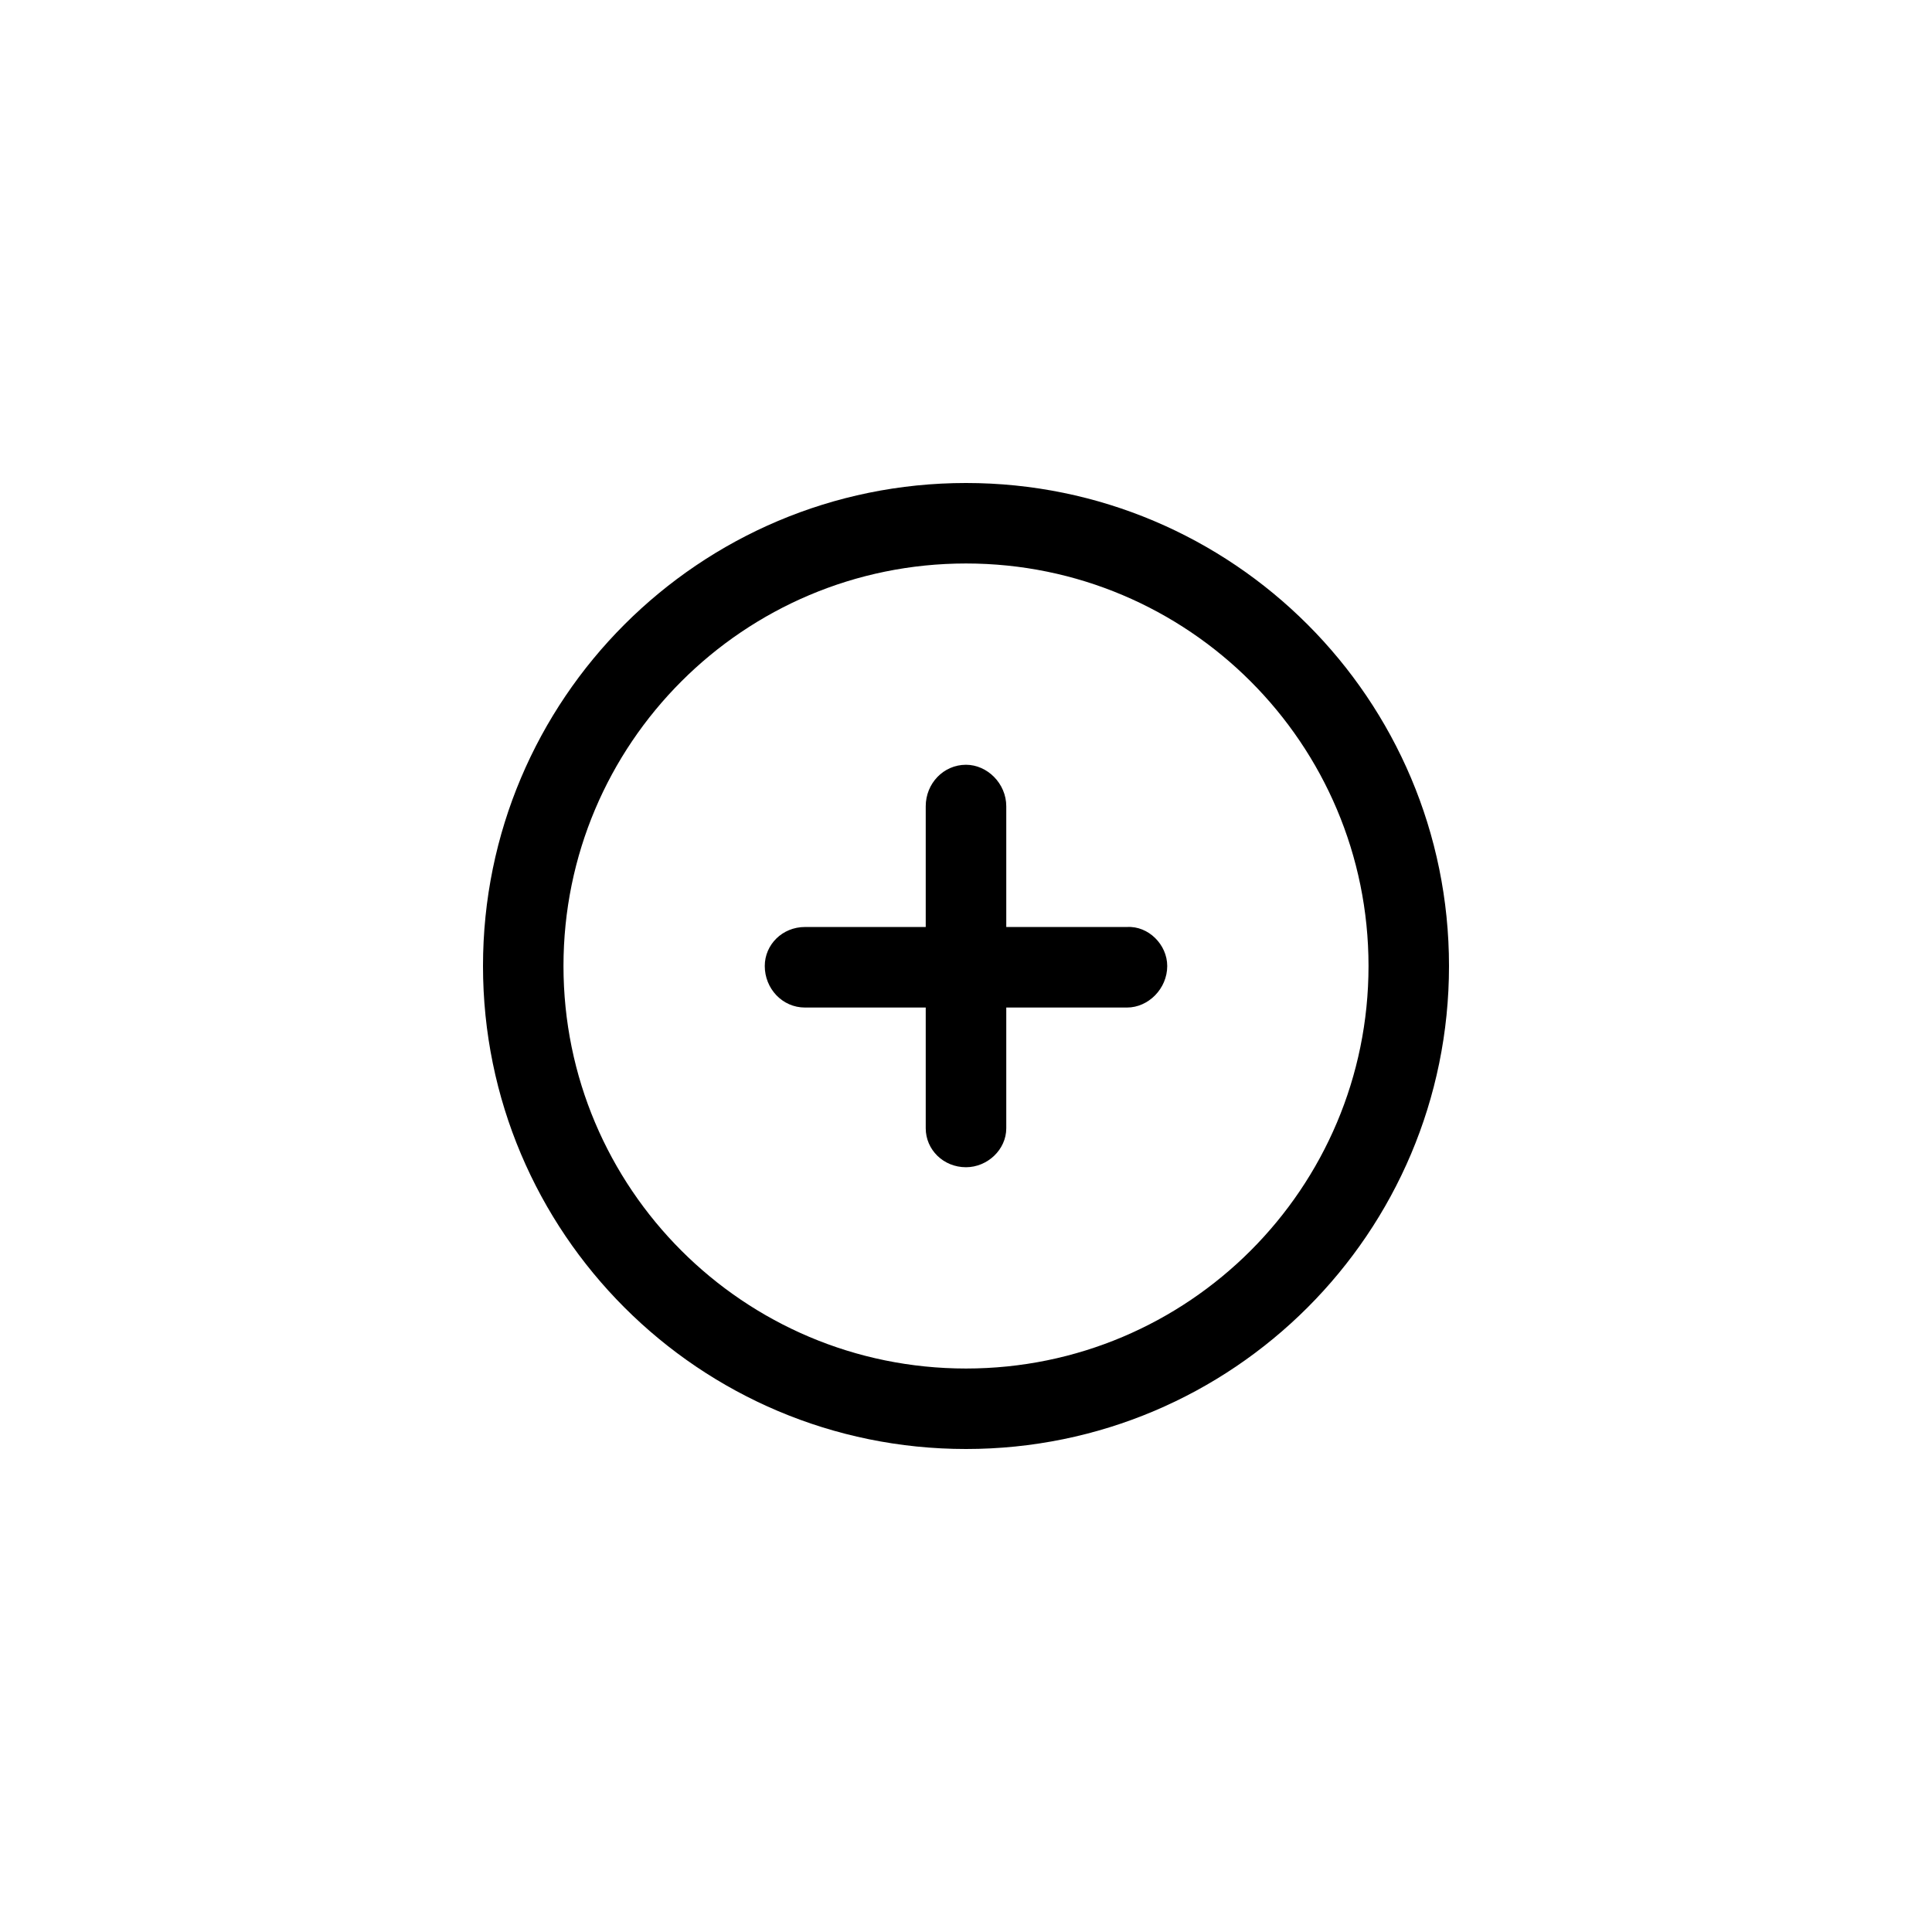
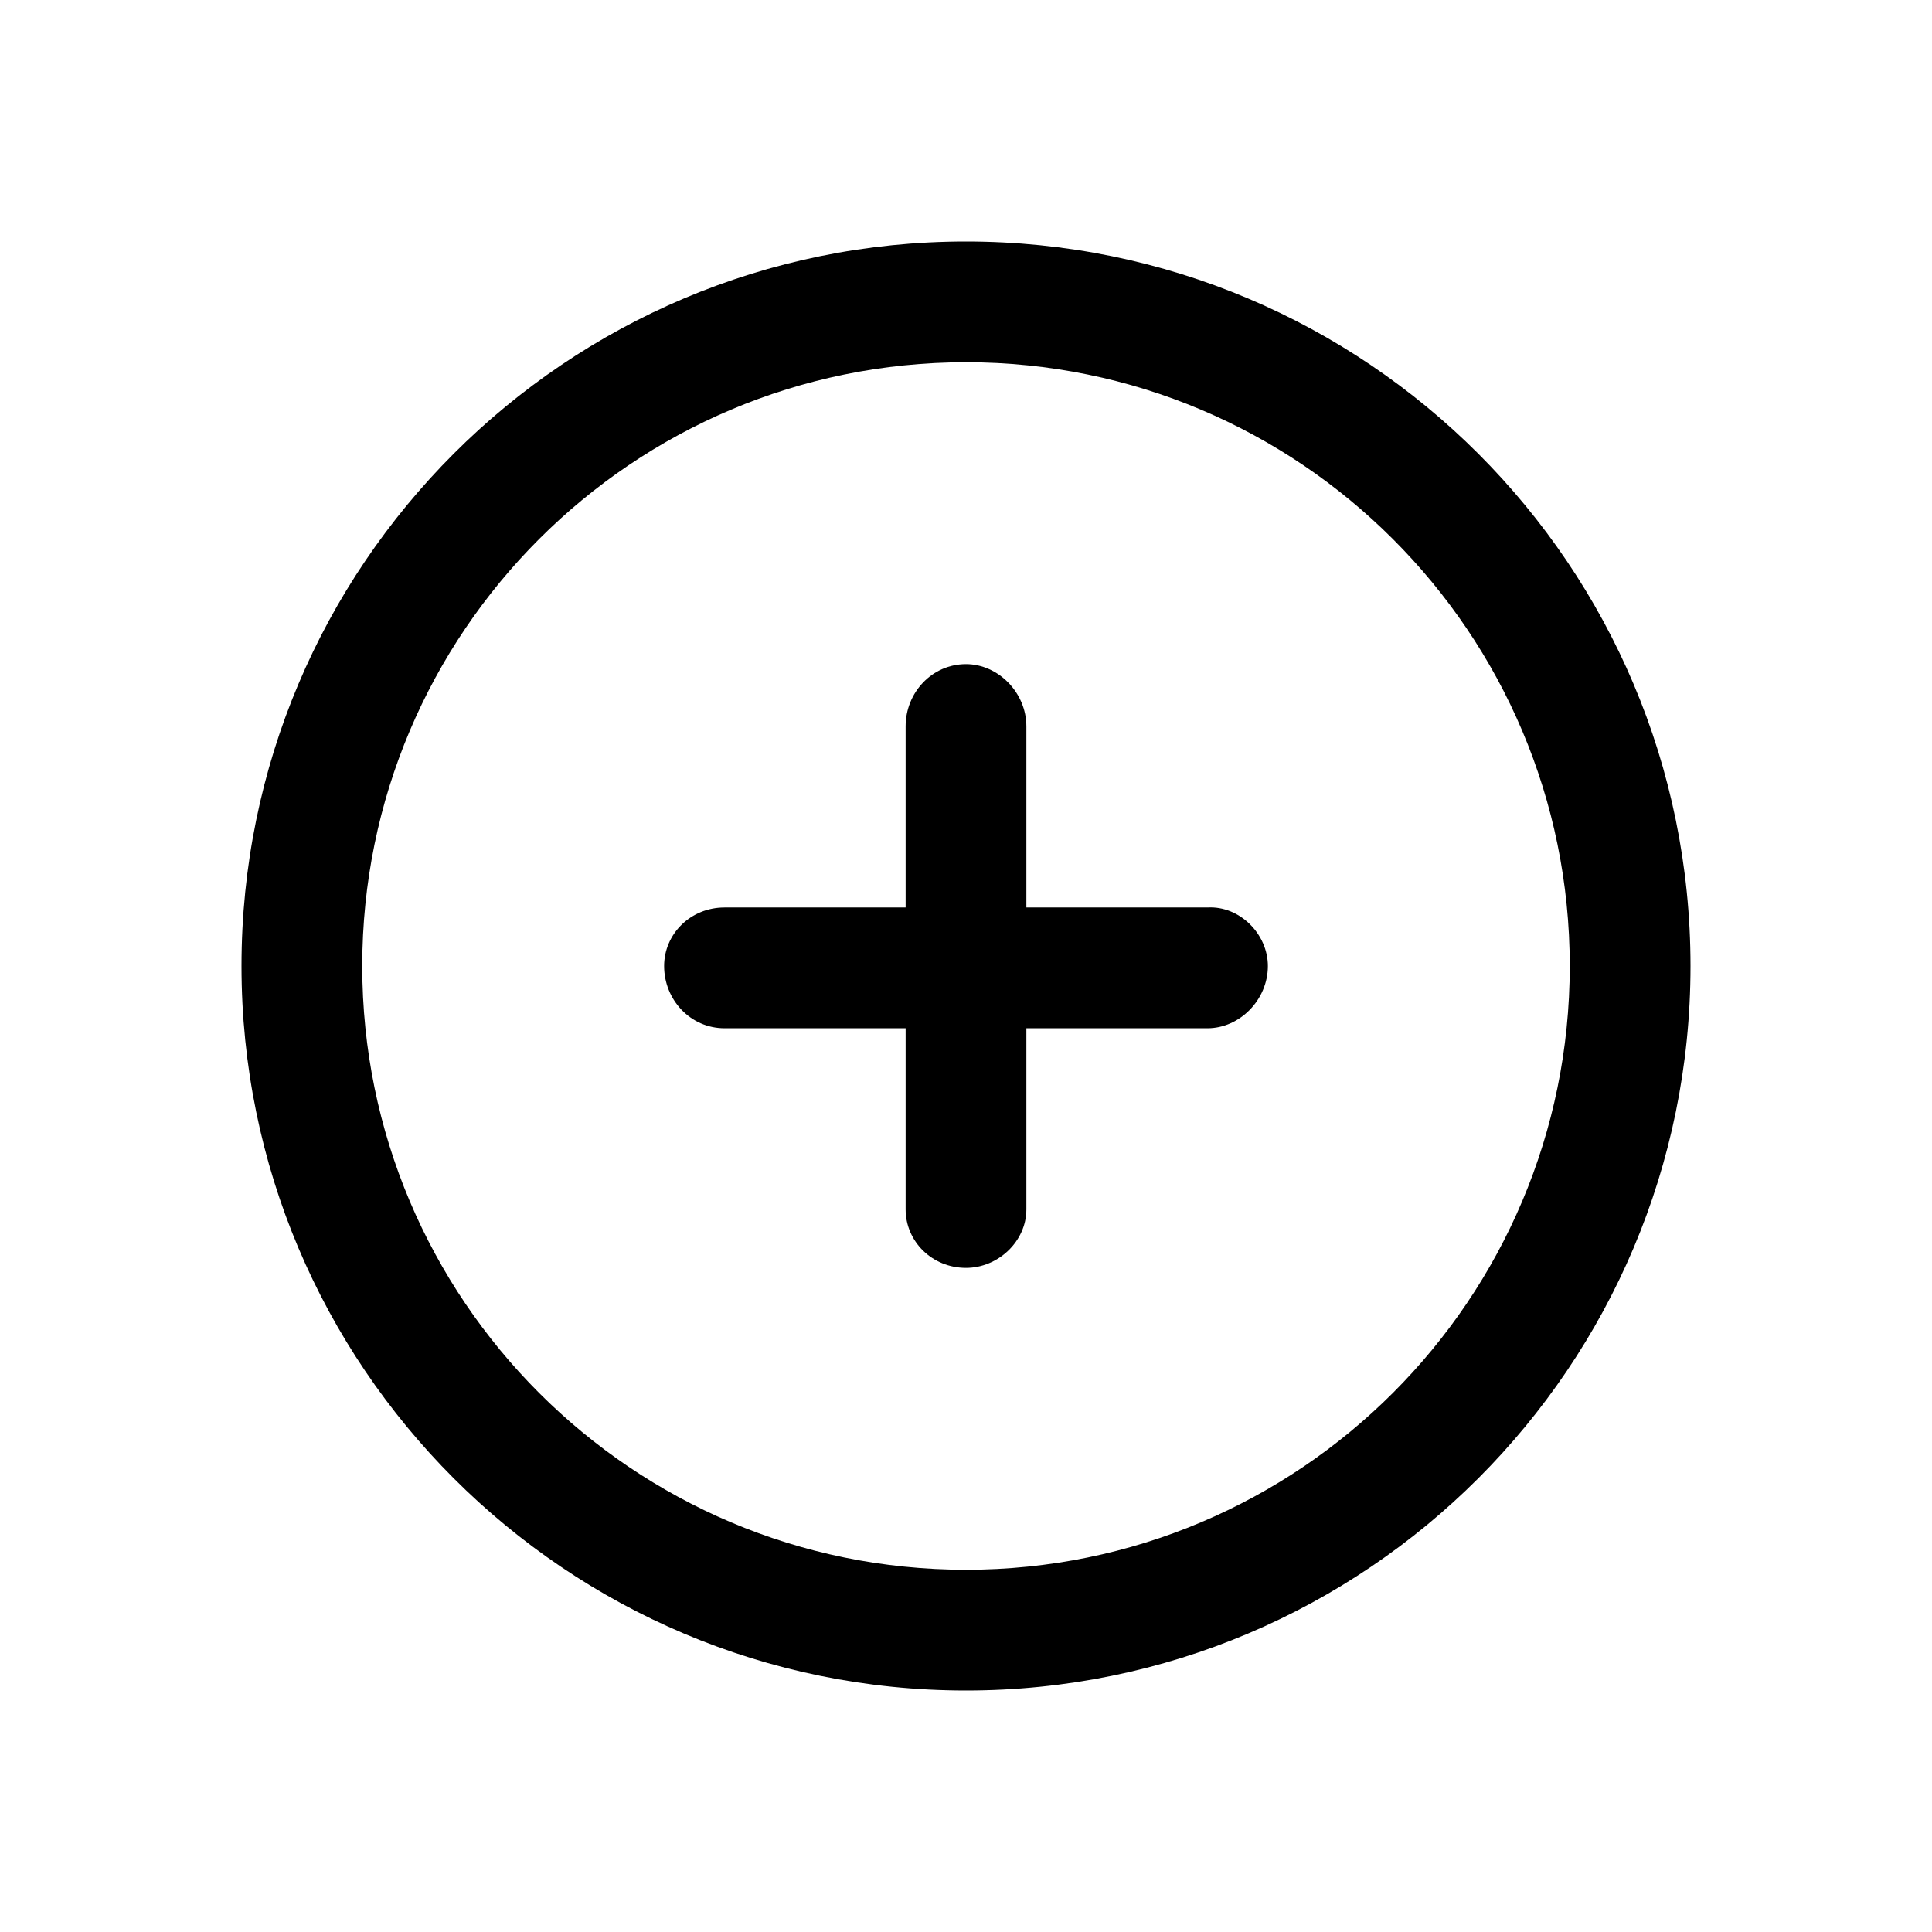
<svg xmlns="http://www.w3.org/2000/svg" width="32" height="32" viewBox="0 0 32 32" fill="none">
-   <path d="M19.333 16C19.333 16.375 19.021 16.688 18.667 16.688H16.667V18.688C16.667 19.042 16.354 19.333 16 19.333C15.625 19.333 15.333 19.042 15.333 18.688V16.688H13.333C12.958 16.688 12.667 16.375 12.667 16C12.667 15.646 12.958 15.354 13.333 15.354H15.333V13.354C15.333 12.979 15.625 12.667 16 12.667C16.354 12.667 16.667 12.979 16.667 13.354V15.354H18.667C19.021 15.333 19.333 15.646 19.333 16Z" fill="black" />
-   <path fill-rule="evenodd" clip-rule="evenodd" d="M16 22.667C19.682 22.667 22.667 19.682 22.667 16C22.667 12.318 19.682 9.333 16 9.333C12.318 9.333 9.333 12.318 9.333 16C9.333 19.682 12.318 22.667 16 22.667ZM16 24C20.418 24 24 20.418 24 16C24 11.582 20.418 8 16 8C11.582 8 8 11.582 8 16C8 20.418 11.582 24 16 24Z" fill="black" />
+   <path d="M21 16C21 16.562 20.531 17.031 20 17.031H17V20.031C17 20.562 16.531 21 16 21C15.438 21 15 20.562 15 20.031V17.031H12C11.438 17.031 11 16.562 11 16C11 15.469 11.438 15.031 12 15.031H15V12.031C15 11.469 15.438 11 16 11C16.531 11 17 11.469 17 12.031V15.031H20C20.531 15 21 15.469 21 16Z" fill="black" />
+   <path fill-rule="evenodd" clip-rule="evenodd" d="M16 26C21.523 26 26 21.523 26 16C26 10.477 21.523 6 16 6C10.477 6 6 10.477 6 16C6 21.523 10.477 26 16 26ZM16 28C22.627 28 28 22.627 28 16C28 9.373 22.627 4 16 4C9.373 4 4 9.373 4 16C4 22.627 9.373 28 16 28Z" fill="black" />
</svg>
